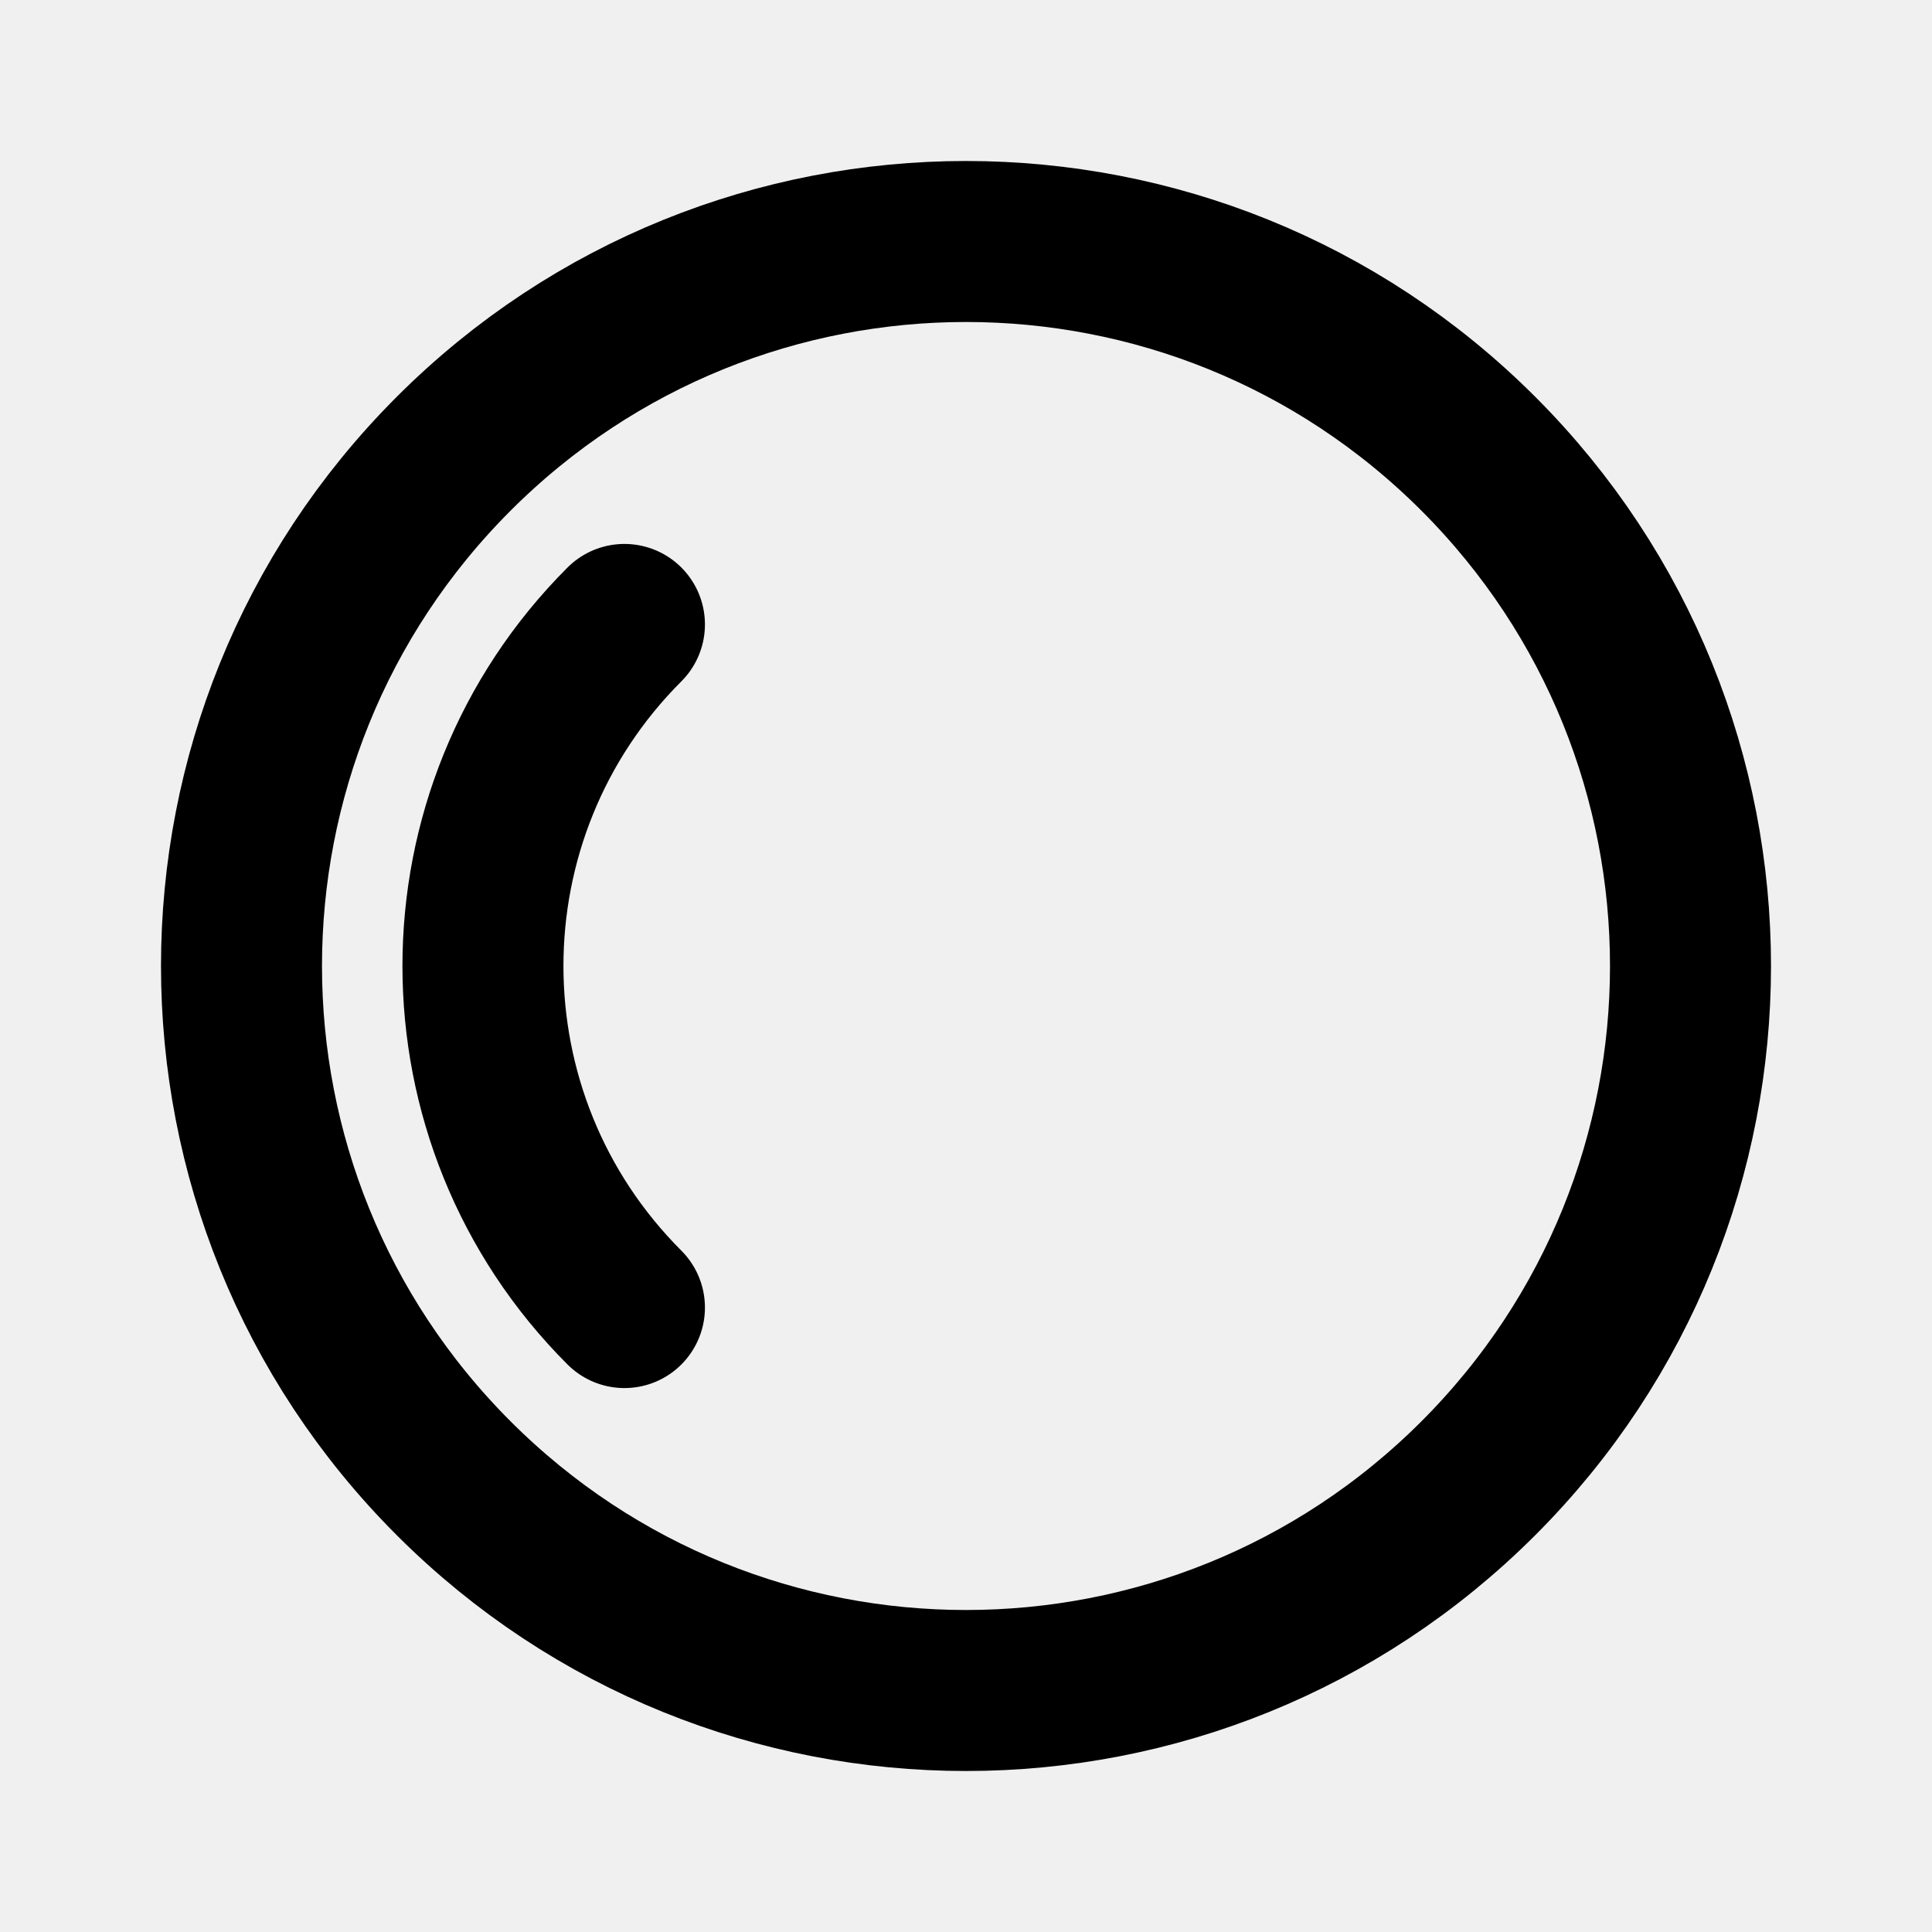
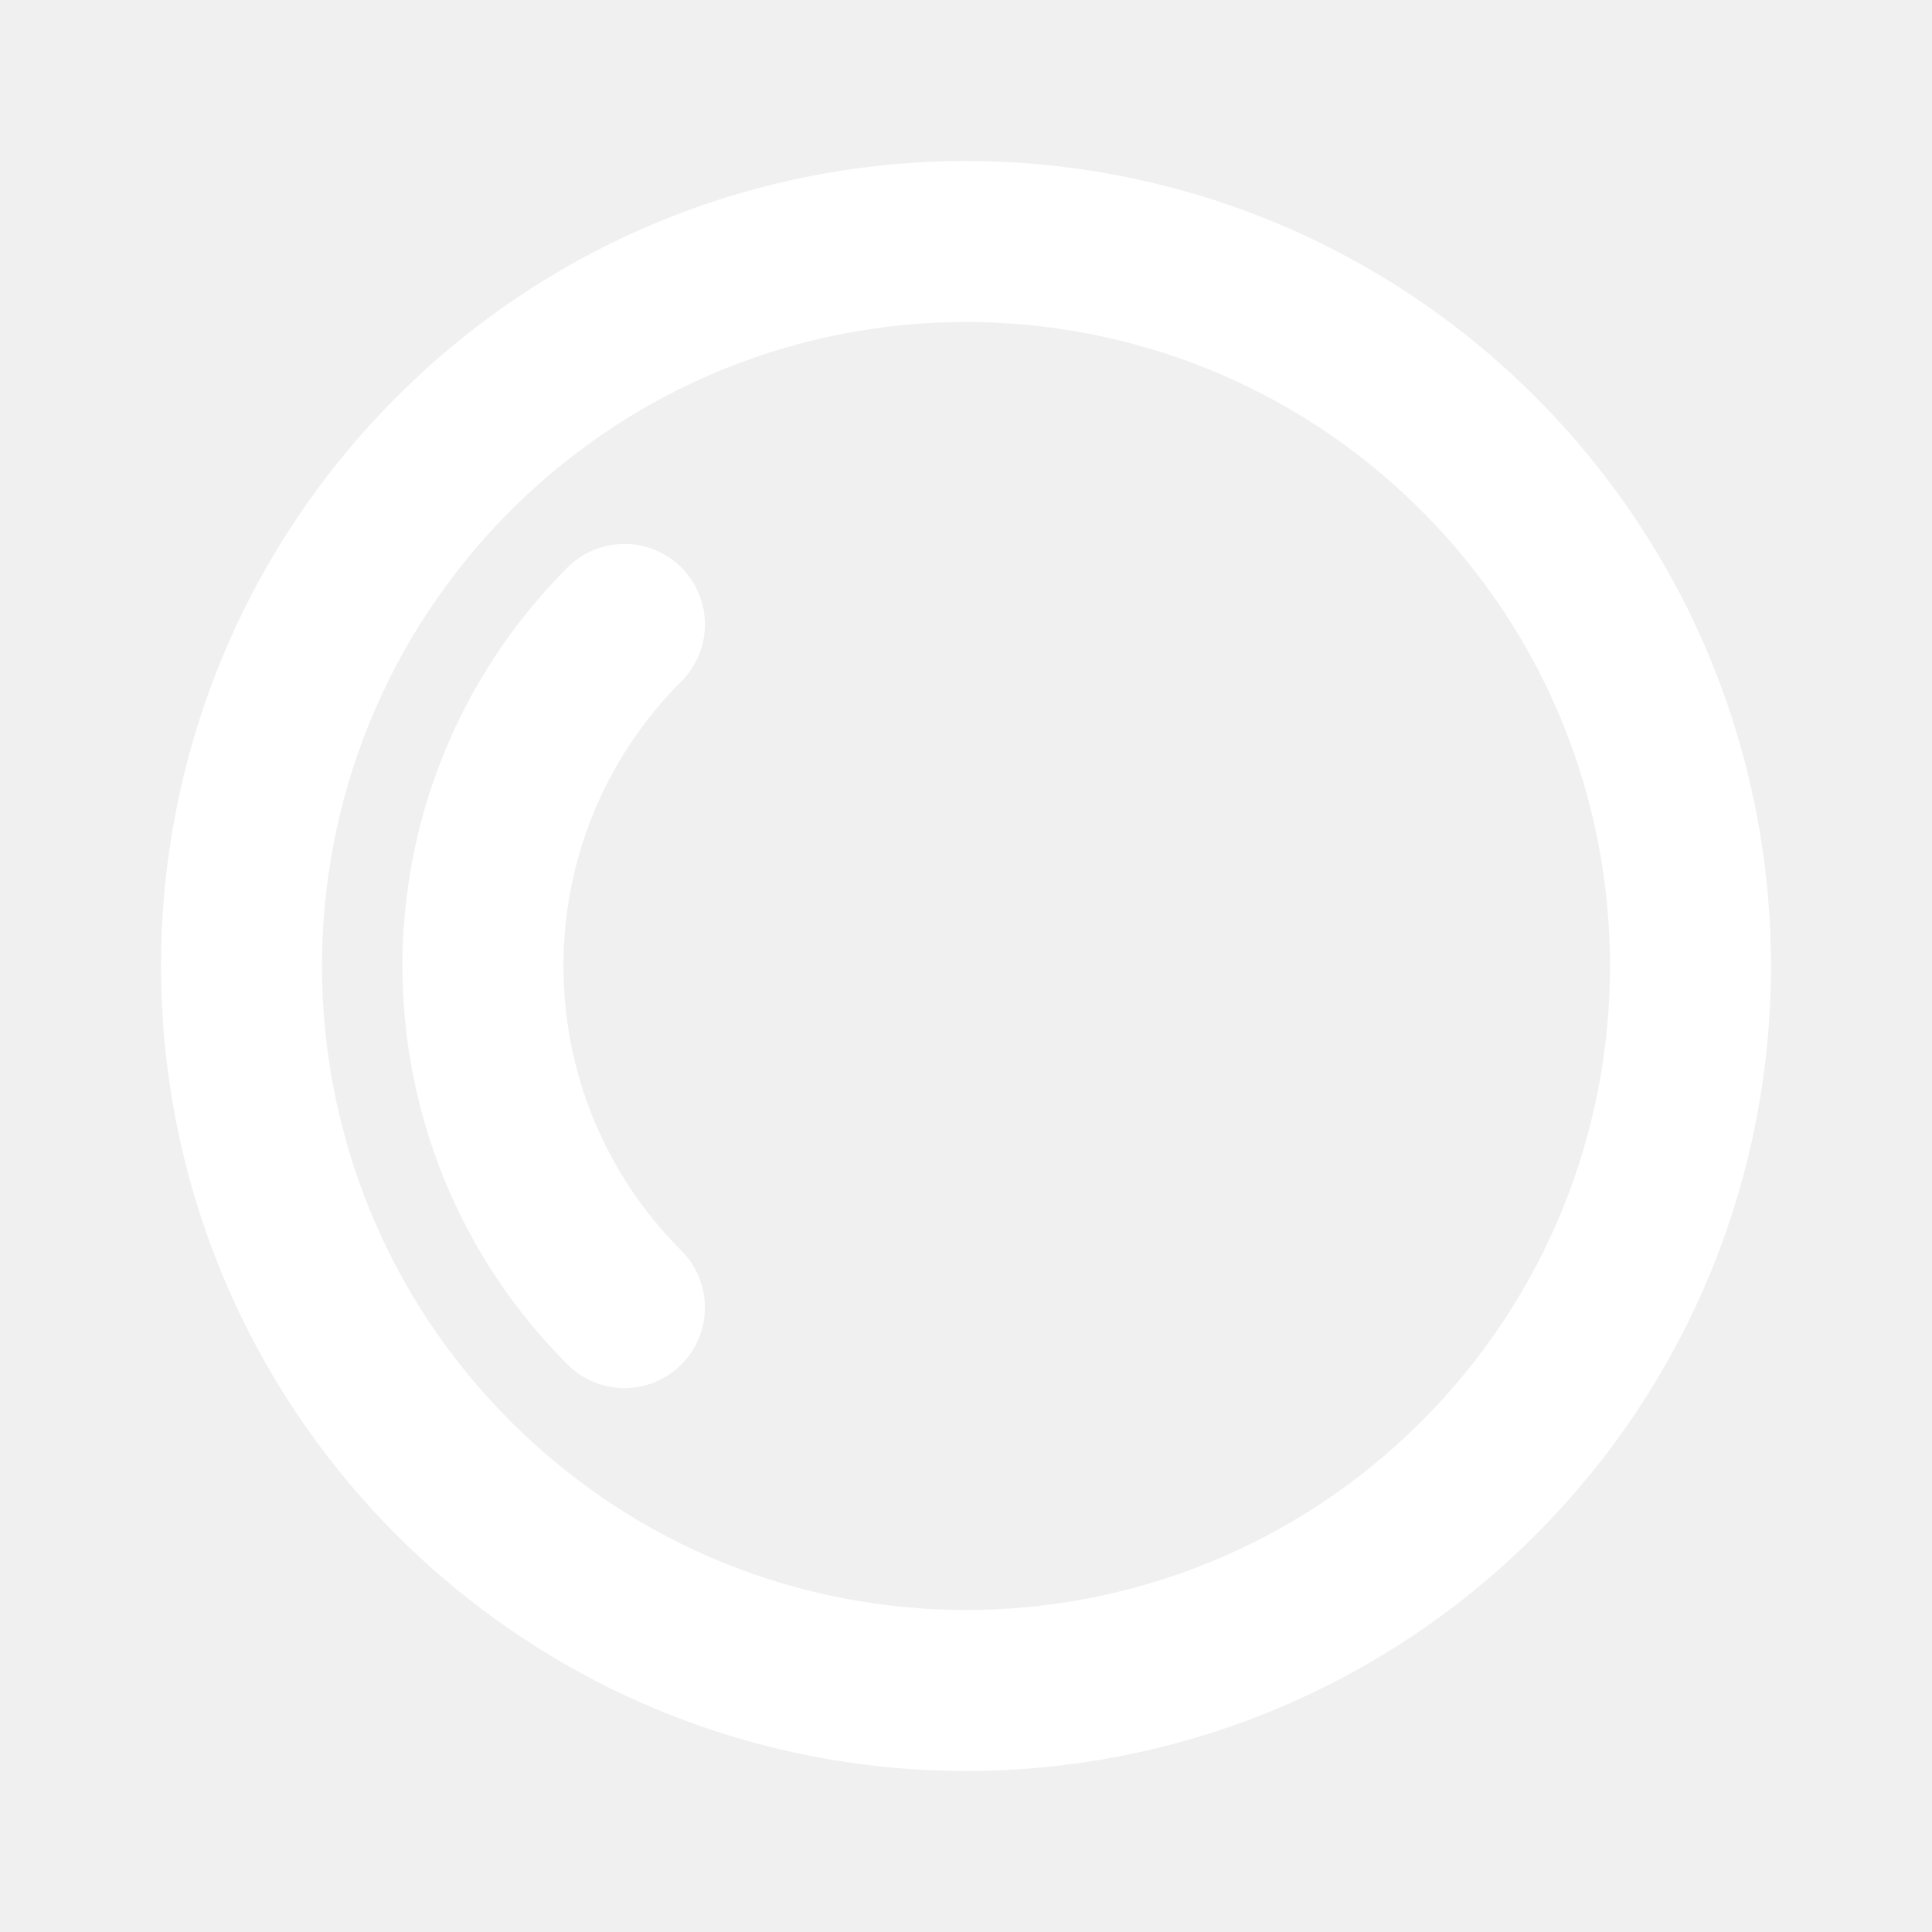
- <svg xmlns="http://www.w3.org/2000/svg" width="24" height="24" viewBox="0 0 24 24" fill="none" stroke="currentColor" stroke-width="2" stroke-linecap="round" stroke-linejoin="round" class="icon icon-tabler icons-tabler-outline icon-tabler-inner-shadow-left">
+ <svg xmlns="http://www.w3.org/2000/svg" width="24" height="24" viewBox="0 0 24 24" fill="none" stroke="#ffffff" stroke-width="2" stroke-linecap="round" stroke-linejoin="round" class="icon icon-tabler icons-tabler-outline icon-tabler-inner-shadow-left">
  <path stroke="none" d="M0 0h24v24H0z" fill="none" />
  <path d="M5.636 5.636a9 9 0 1 1 12.728 12.728a9 9 0 0 1 -12.728 -12.728z" />
  <path d="M7.757 16.243a6 6 0 0 1 0 -8.486" />
</svg>
